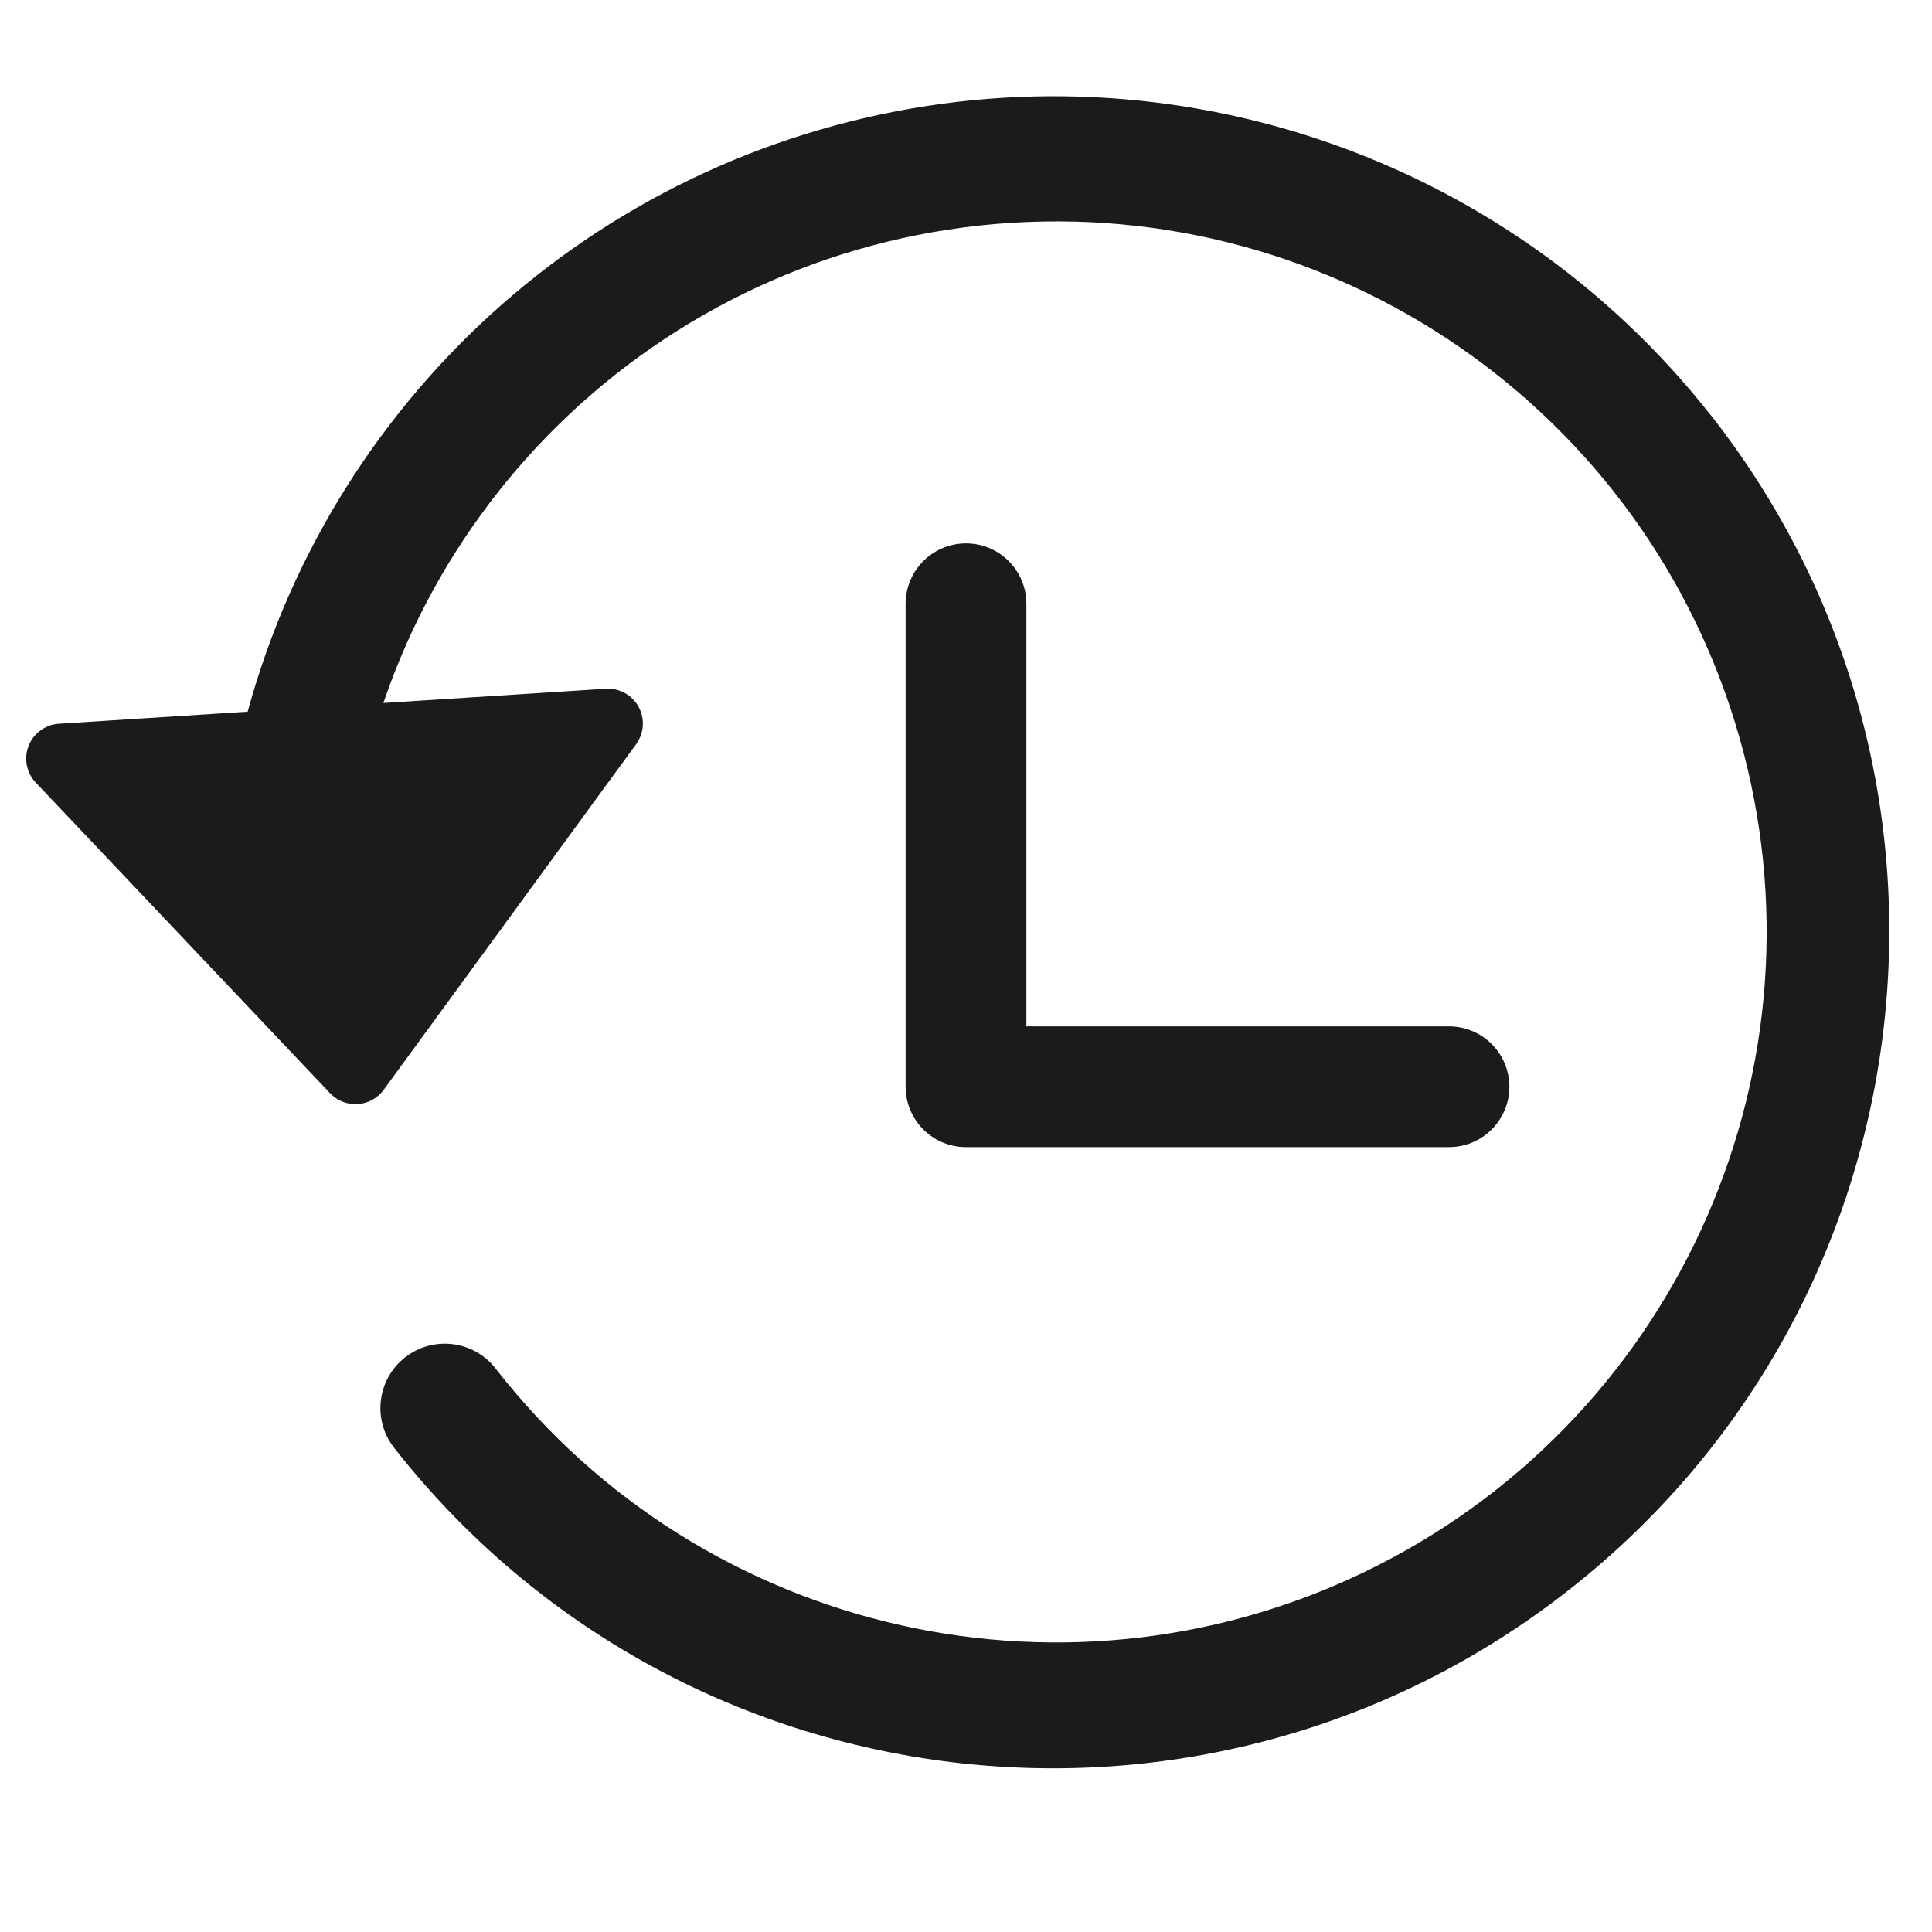
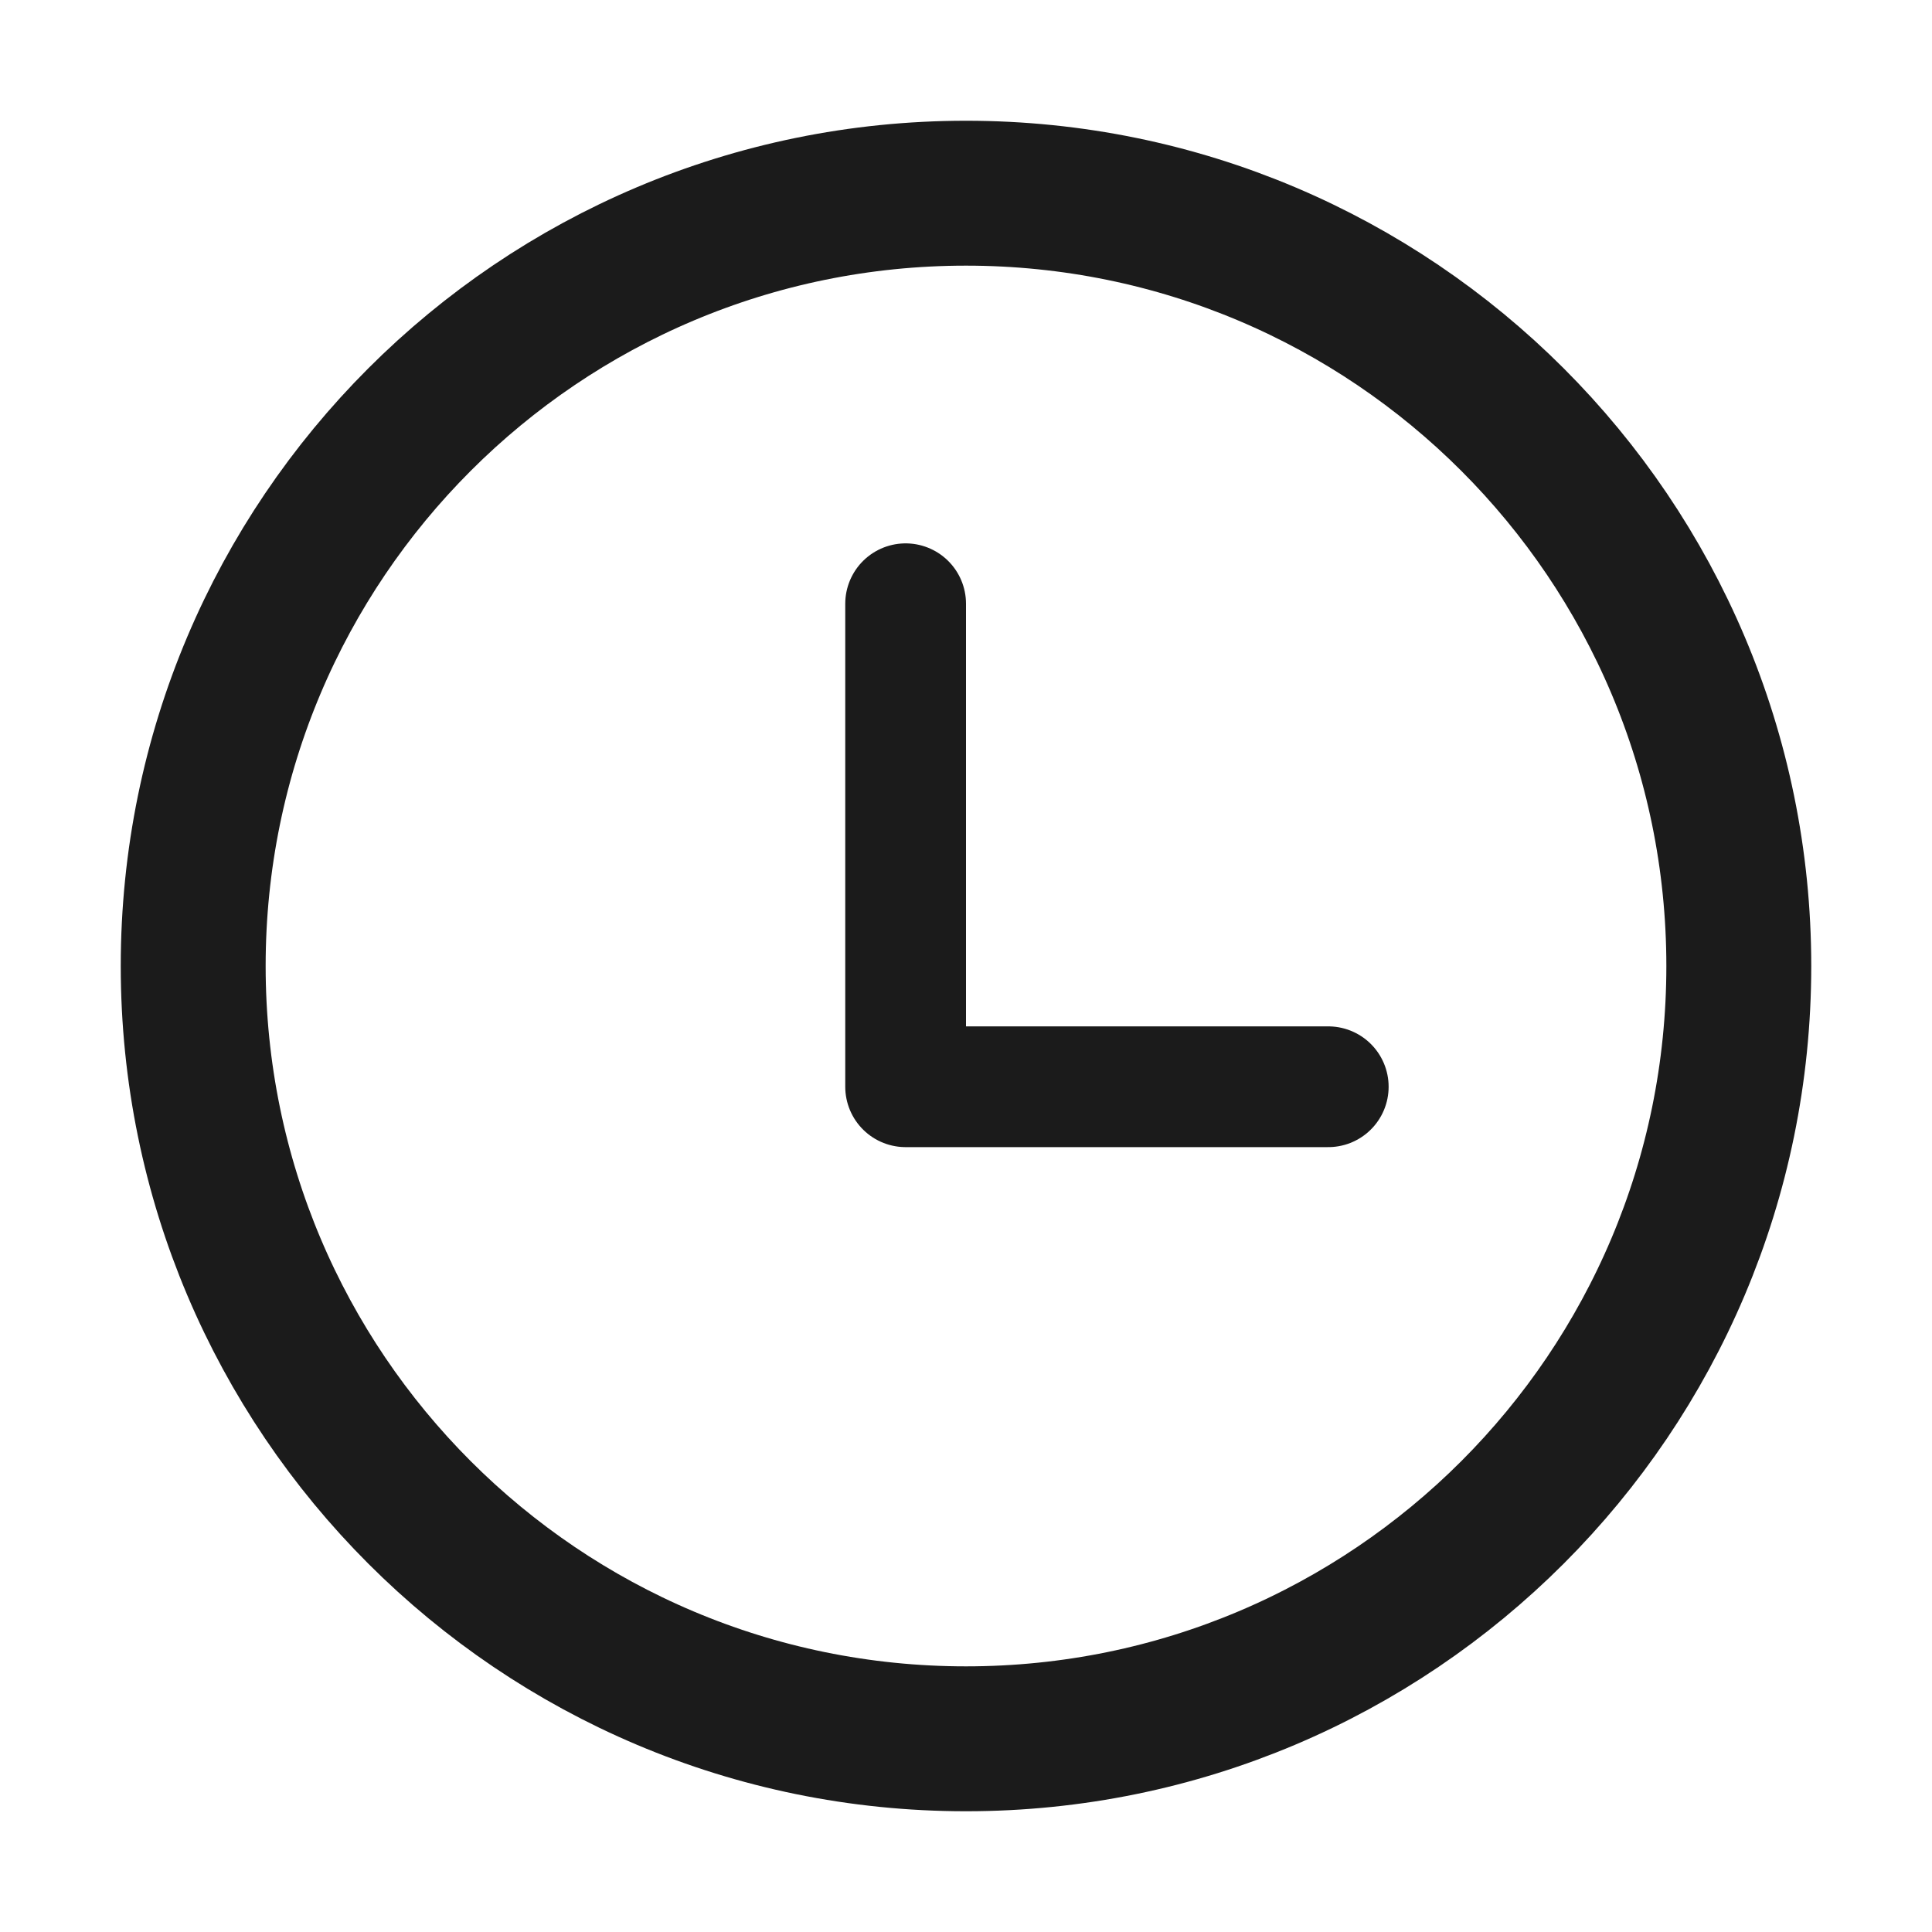
<svg xmlns="http://www.w3.org/2000/svg" width="16" height="16" fill="none">
-   <path fill="#1B1B1B" d="M14.17 3.44A6.928 6.928 0 1 1 3.264 11.99a.533.533 0 1 1 .839-.658 5.884 5.884 0 1 0-1.207-4.246s-.077.117-.308.298l-.81-.098.095-.526A6.922 6.922 0 0 1 14.169 3.44Z" />
-   <path fill="#1B1B1B" d="m.486 5.994 4.531-.29a.289.289 0 0 1 .252.458L3.177 9.026a.289.289 0 0 1-.442.029L.295 6.48a.289.289 0 0 1 .191-.486Z" />
-   <path stroke="#1B1B1B" stroke-linecap="round" stroke-linejoin="round" d="M8 5v4h4" />
+   <path stroke="#1B1B1B" stroke-linecap="round" stroke-linejoin="round" d="M7.5 5v4H11" />
+   <circle cx="8" cy="8" r="6.4" stroke="#1B1B1B" stroke-width="1.2" />
</svg>
